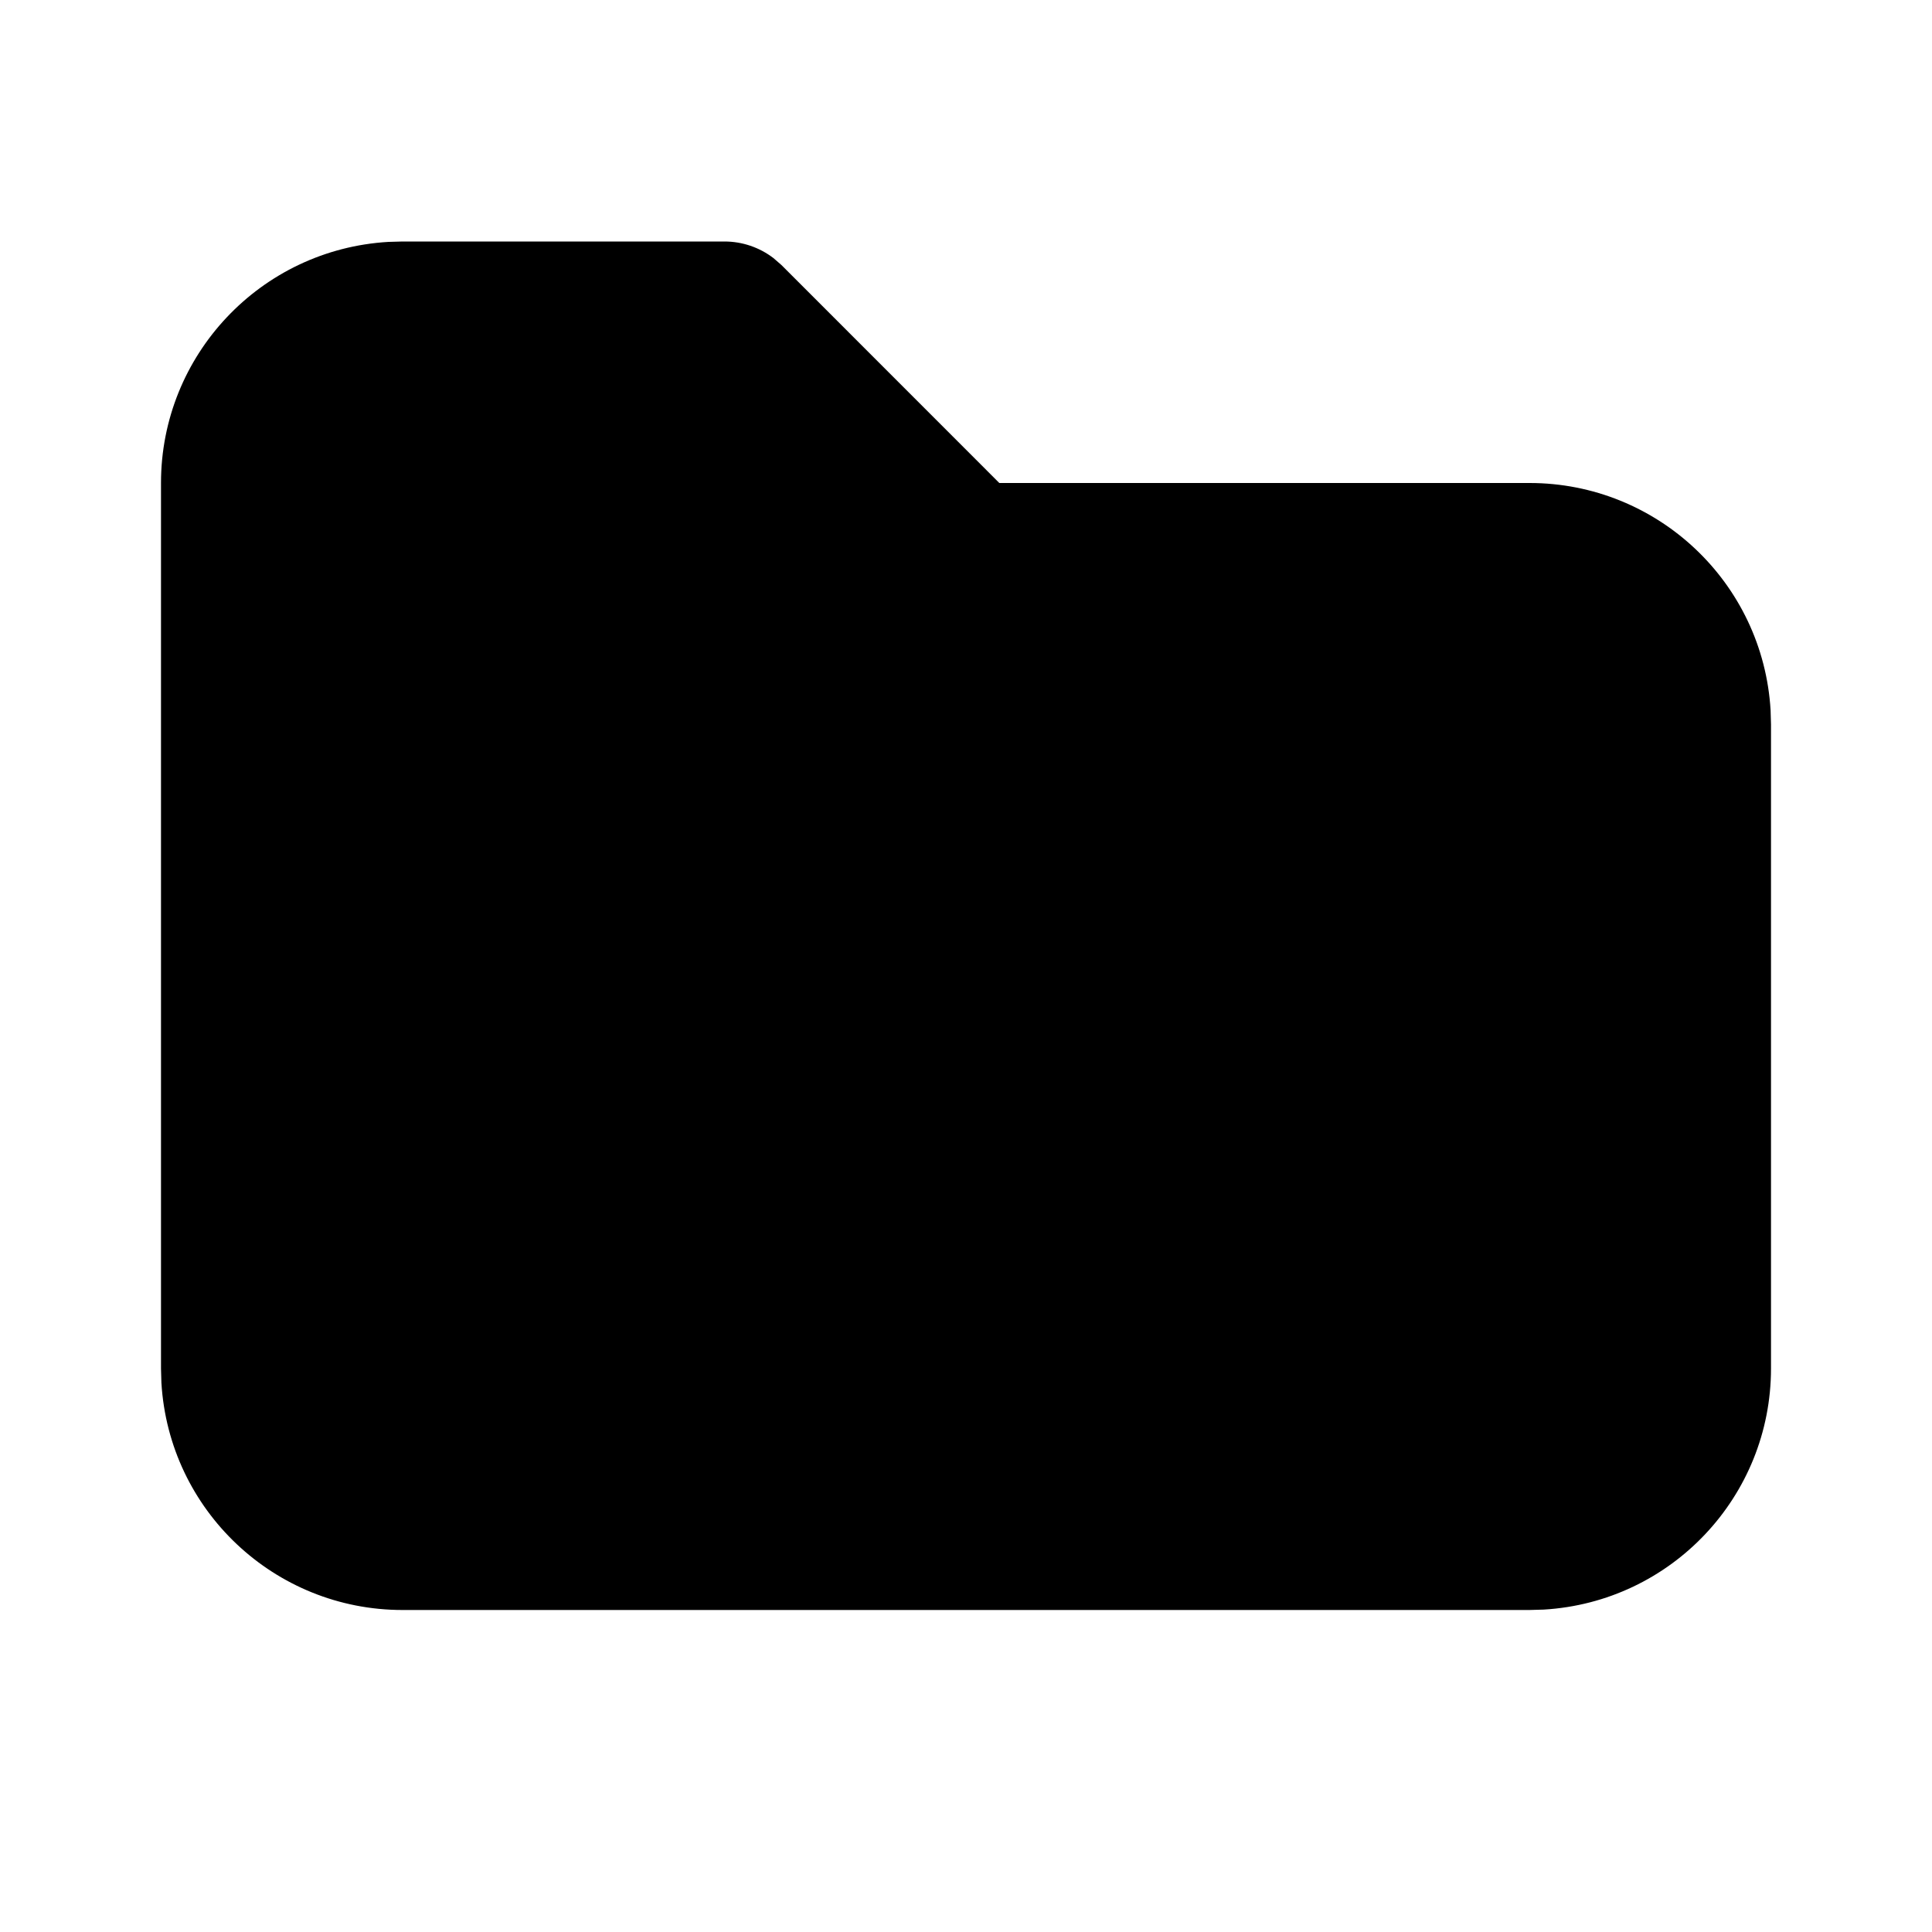
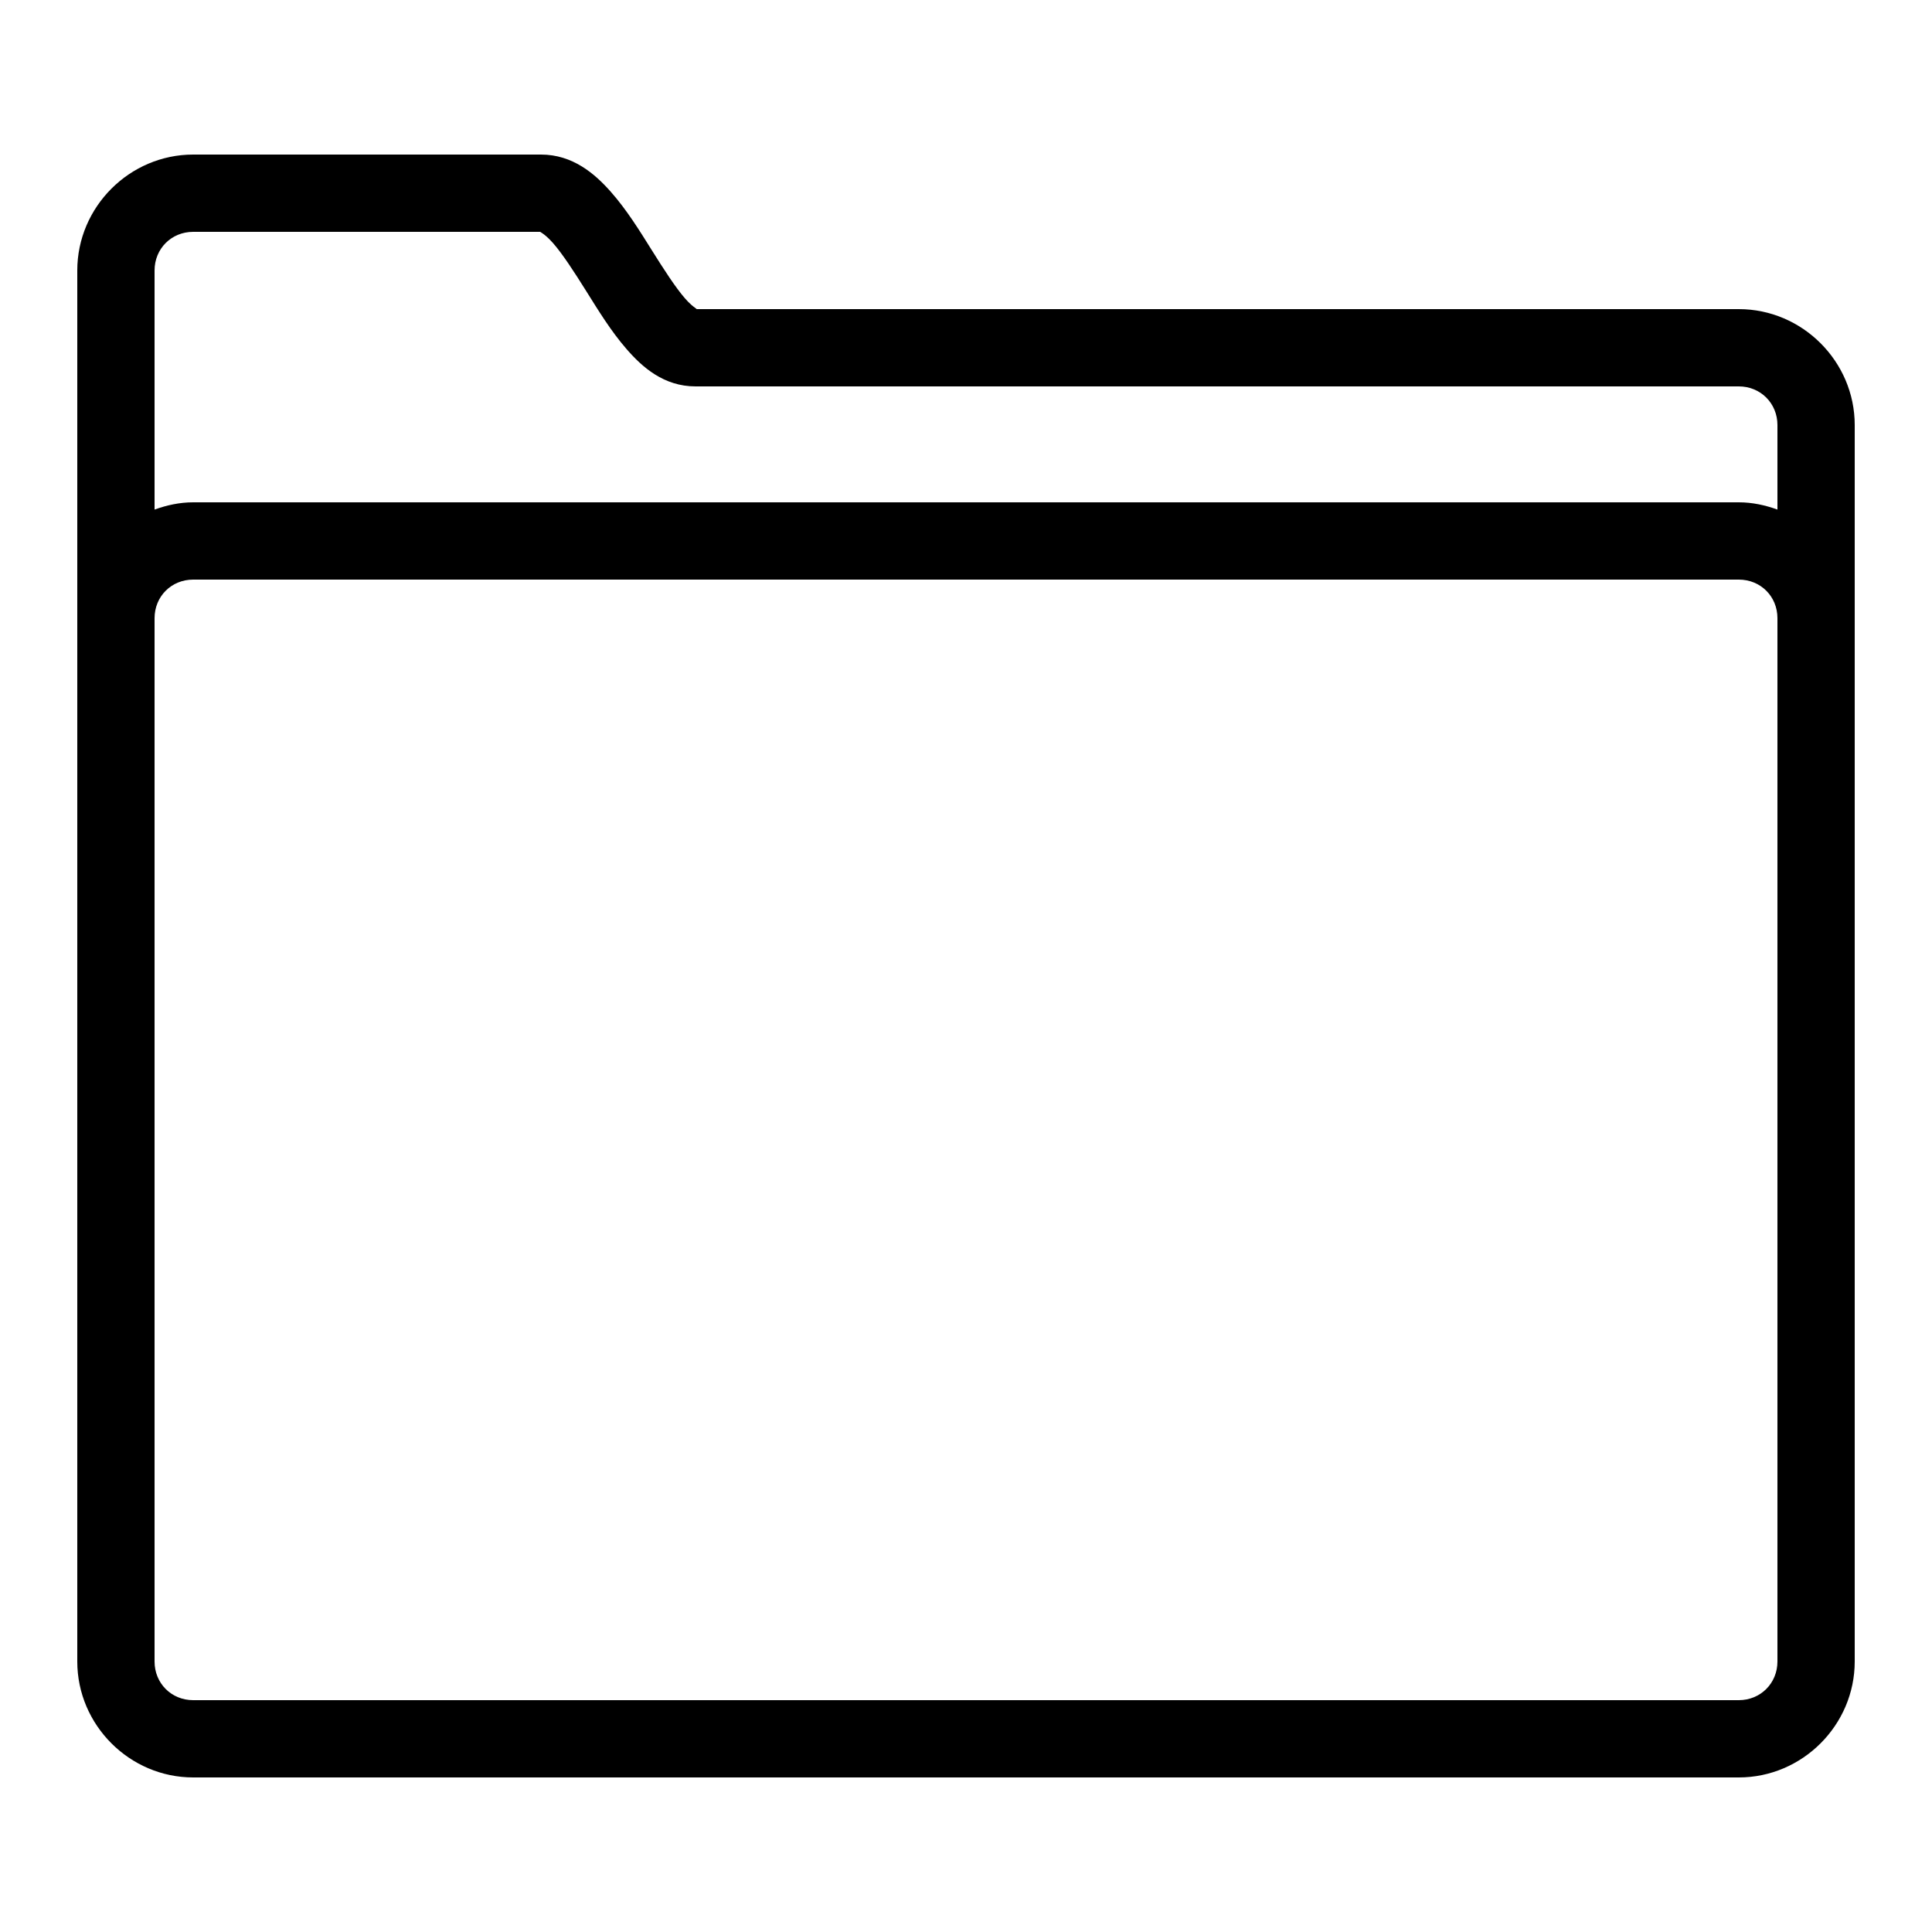
- <svg xmlns="http://www.w3.org/2000/svg" width="24" height="24" viewBox="0 0 24 24" fill="currentColor" class="icon icon-tabler icons-tabler-filled icon-tabler-folder">
-   <path stroke="none" d="M0 0h24v24H0z" fill="none" />
-   <path d="M9 3a1 1 0 0 1 .608 .206l.1 .087l2.706 2.707h6.586a3 3 0 0 1 2.995 2.824l.005 .176v8a3 3 0 0 1 -2.824 2.995l-.176 .005h-14a3 3 0 0 1 -2.995 -2.824l-.005 -.176v-11a3 3 0 0 1 2.824 -2.995l.176 -.005h4z" />
+ <svg xmlns="http://www.w3.org/2000/svg" viewBox="0 0 50 50" width="50px" height="50px">
+   <path d="M 5 4 C 3.354 4 2 5.356 2 7 L 2 16 L 2 26 L 2 43 C 2 44.644 3.354 46 5 46 L 45 46 C 46.645 46 48 44.645 48 43 L 48 26 L 48 16 L 48 11 C 48 9.355 46.645 8 45 8 L 18 8 C 18.087 8 17.969 8 17.725 7.719 C 17.48 7.437 17.179 6.97 16.865 6.469 C 16.551 5.968 16.222 5.433 15.807 4.963 C 15.392 4.493 14.819 4 14 4 L 5 4 z M 5 6 L 14 6 C 13.939 6 14.061 6.007 14.309 6.287 C 14.556 6.567 14.857 7.032 15.17 7.531 C 15.483 8.03 15.806 8.563 16.213 9.031 C 16.619 9.5 17.179 10 18 10 L 45 10 C 45.563 10 46 10.437 46 11 L 46 13.188 C 45.685 13.074 45.352 13 45 13 L 5 13 C 4.648 13 4.315 13.074 4 13.188 L 4 7 C 4 6.436 4.436 6 5 6 z M 5 15 L 45 15 C 45.565 15 46 15.435 46 16 L 46 26 L 46 43 C 46 43.563 45.563 44 45 44 L 5 44 C 4.436 44 4 43.564 4 43 L 4 26 L 4 16 C 4 15.435 4.435 15 5 15 z" />
</svg>
